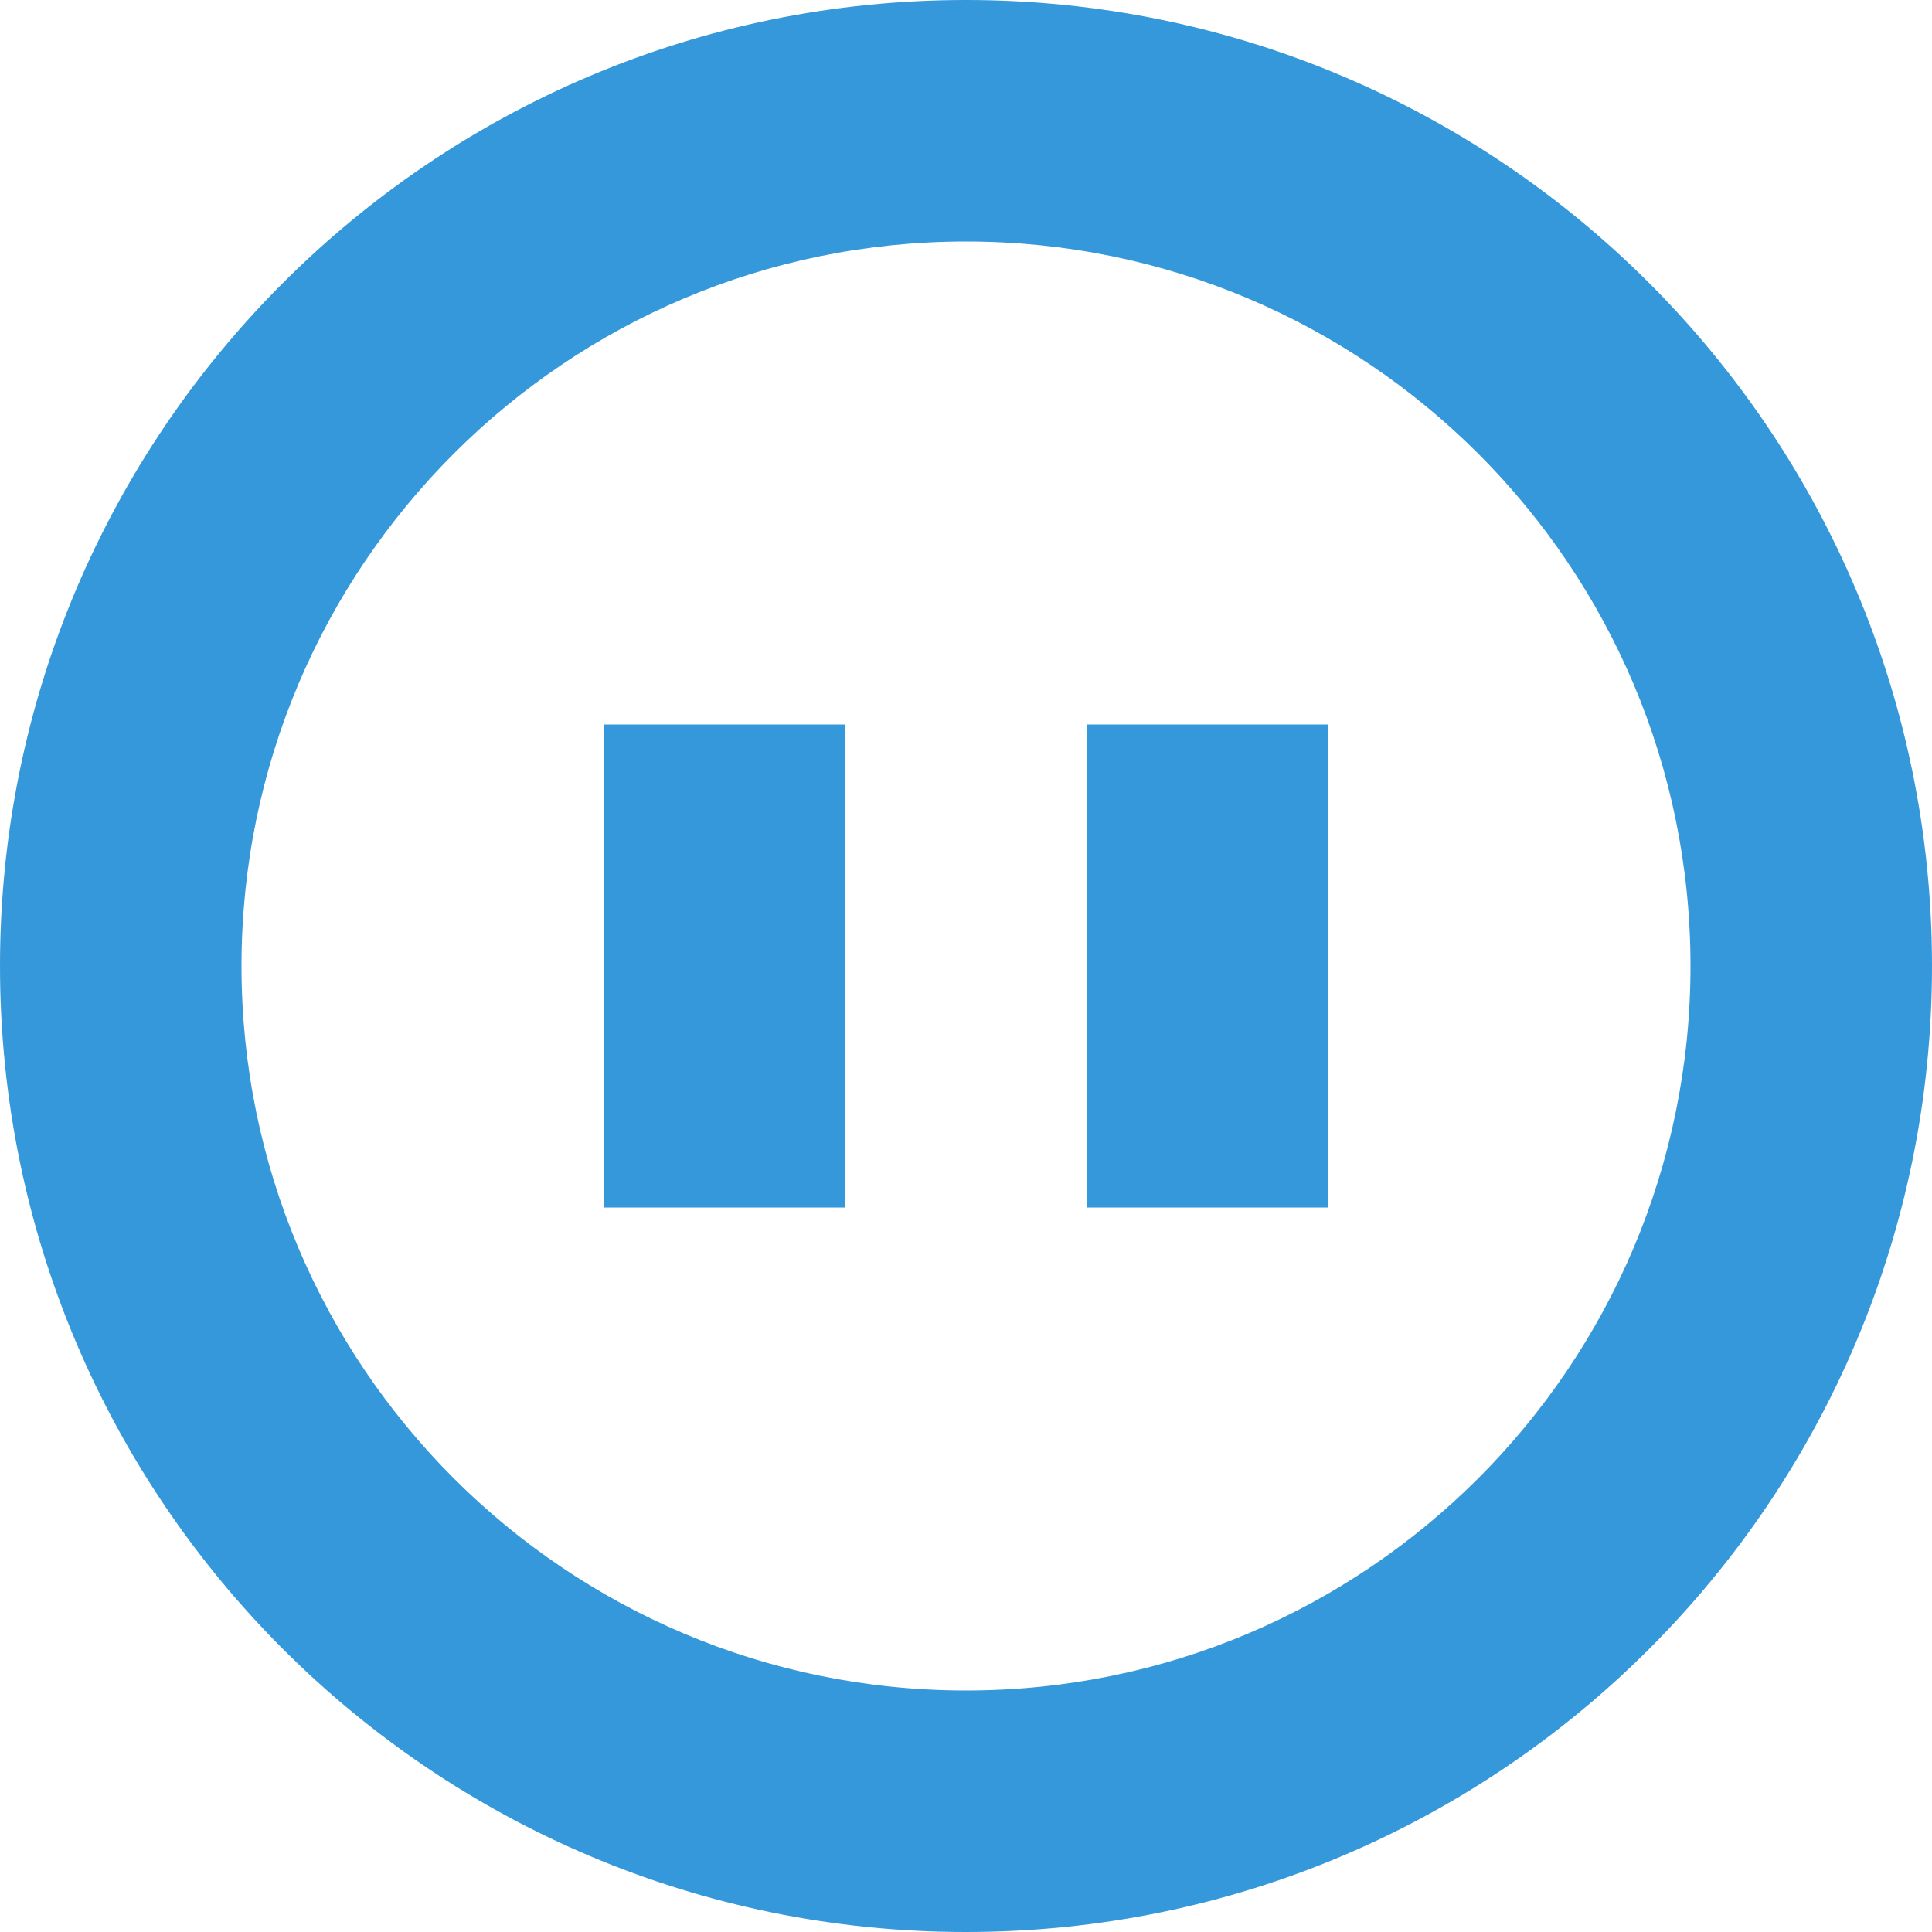
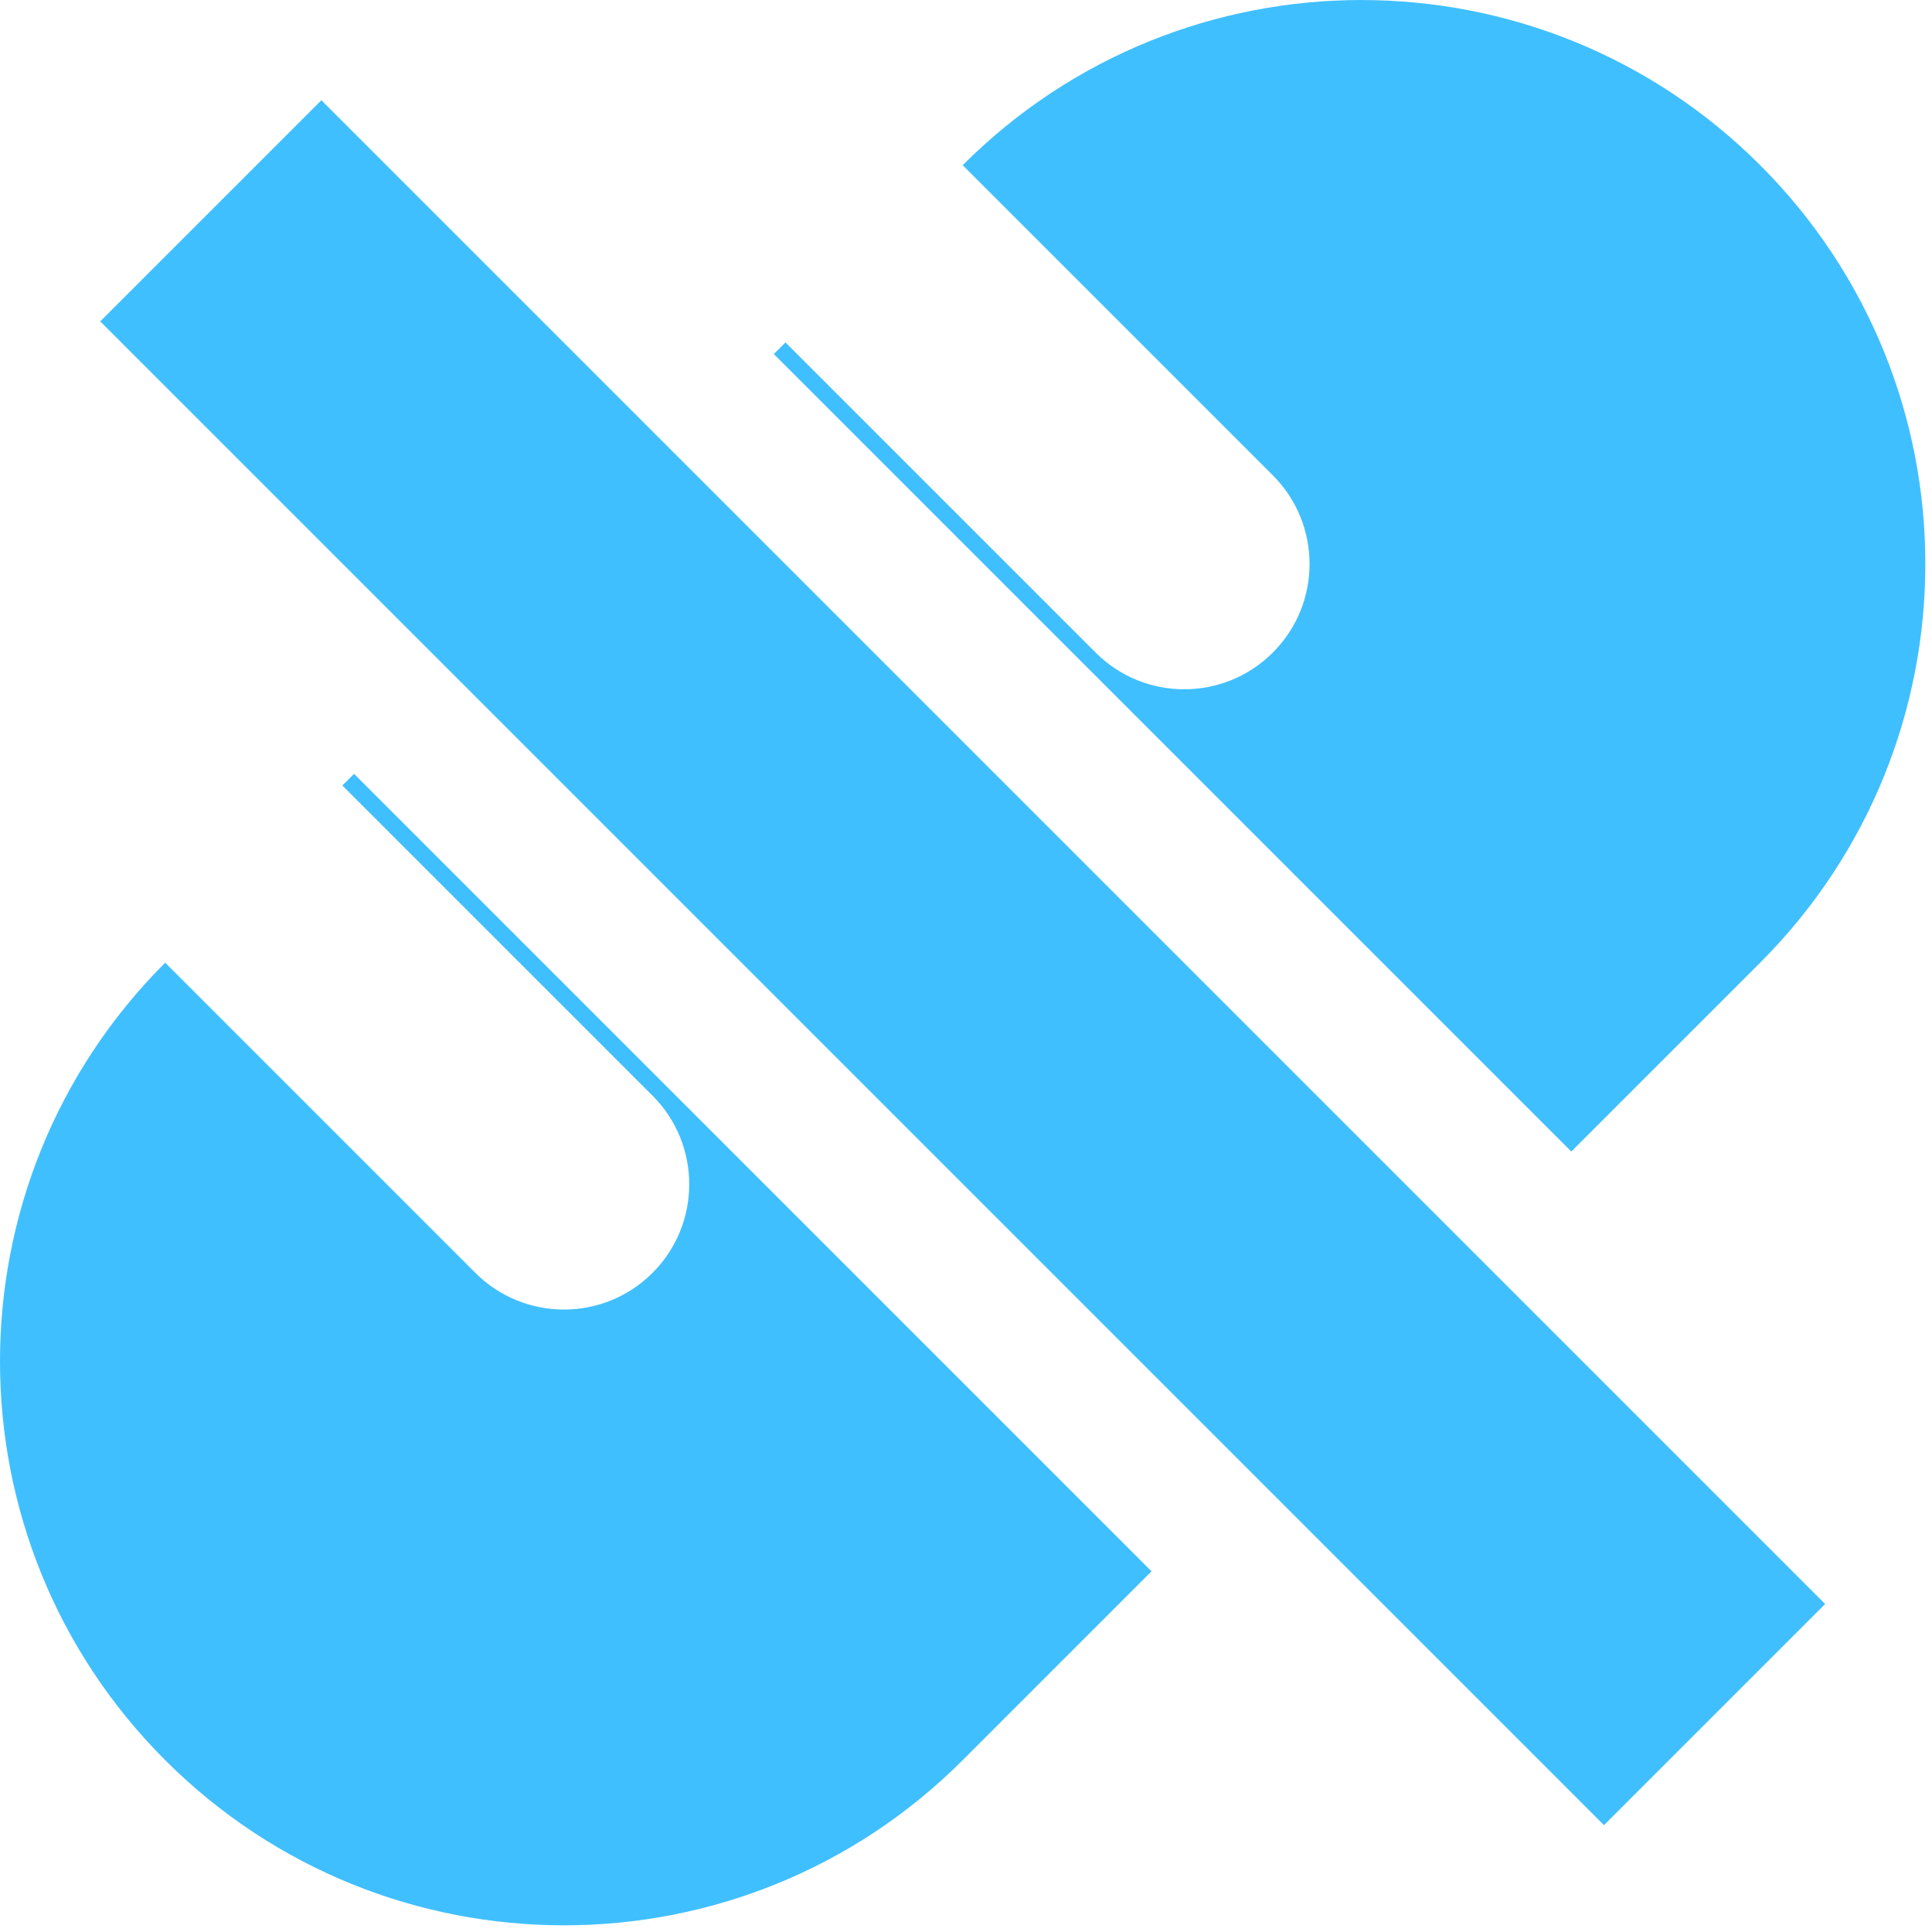
- <svg xmlns="http://www.w3.org/2000/svg" width="512" height="512" viewBox="0 0 512 512">
-   <path fill="#3498db" d="m256,0c-141.375,0-256,114.609-256,256 0,141.375 114.625,256 256,256 141.375,0 256-114.625 256-256 0-141.391-114.625-256-256-256zm0,448c-106.031,0-192-85.969-192-192 0-106.031 85.969-192 192-192 106.03,0 192,85.969 192,192 0,106.031-85.969,192-192,192zm-96-128h64v-128h-64v128zm128,0h64v-128h-64v128z" />
+ <svg xmlns="http://www.w3.org/2000/svg" version="1.1" id="Ebene_1" x="0px" y="0px" width="512px" height="512px" viewBox="0 0 512 512" enable-background="new 0 0 512 512" xml:space="preserve">
+   <rect x="213.677" y="-26.672" transform="matrix(-0.7071 0.7071 -0.7071 -0.7071 615.9171 255.1272)" fill="#40BFFF" width="82.886" height="563.592" />
+   <g>
+     <path fill="#40BFFF" d="M290.349,172.935L208.153,90.74l-3.089,3.089l211.344,211.344l50.055-50.055   c58.366-58.366,58.366-152.991,0-211.344c-58.365-58.353-152.991-58.366-211.344,0l82.195,82.195   c12.976,12.976,12.976,34.002,0,46.965C324.338,185.911,303.312,185.911,290.349,172.935z" />
+     <path fill="#40BFFF" d="M93.824,205.068l-3.097,3.097l82.196,82.195c12.975,12.976,12.975,34.002,0,46.965   c-12.964,12.963-33.99,12.963-46.953-0.013l-82.195-82.195c-58.366,58.366-58.366,152.991,0,211.344   c58.366,58.354,152.991,58.366,211.344,0l50.05-50.05L93.824,205.068z" />
+   </g>
</svg>
